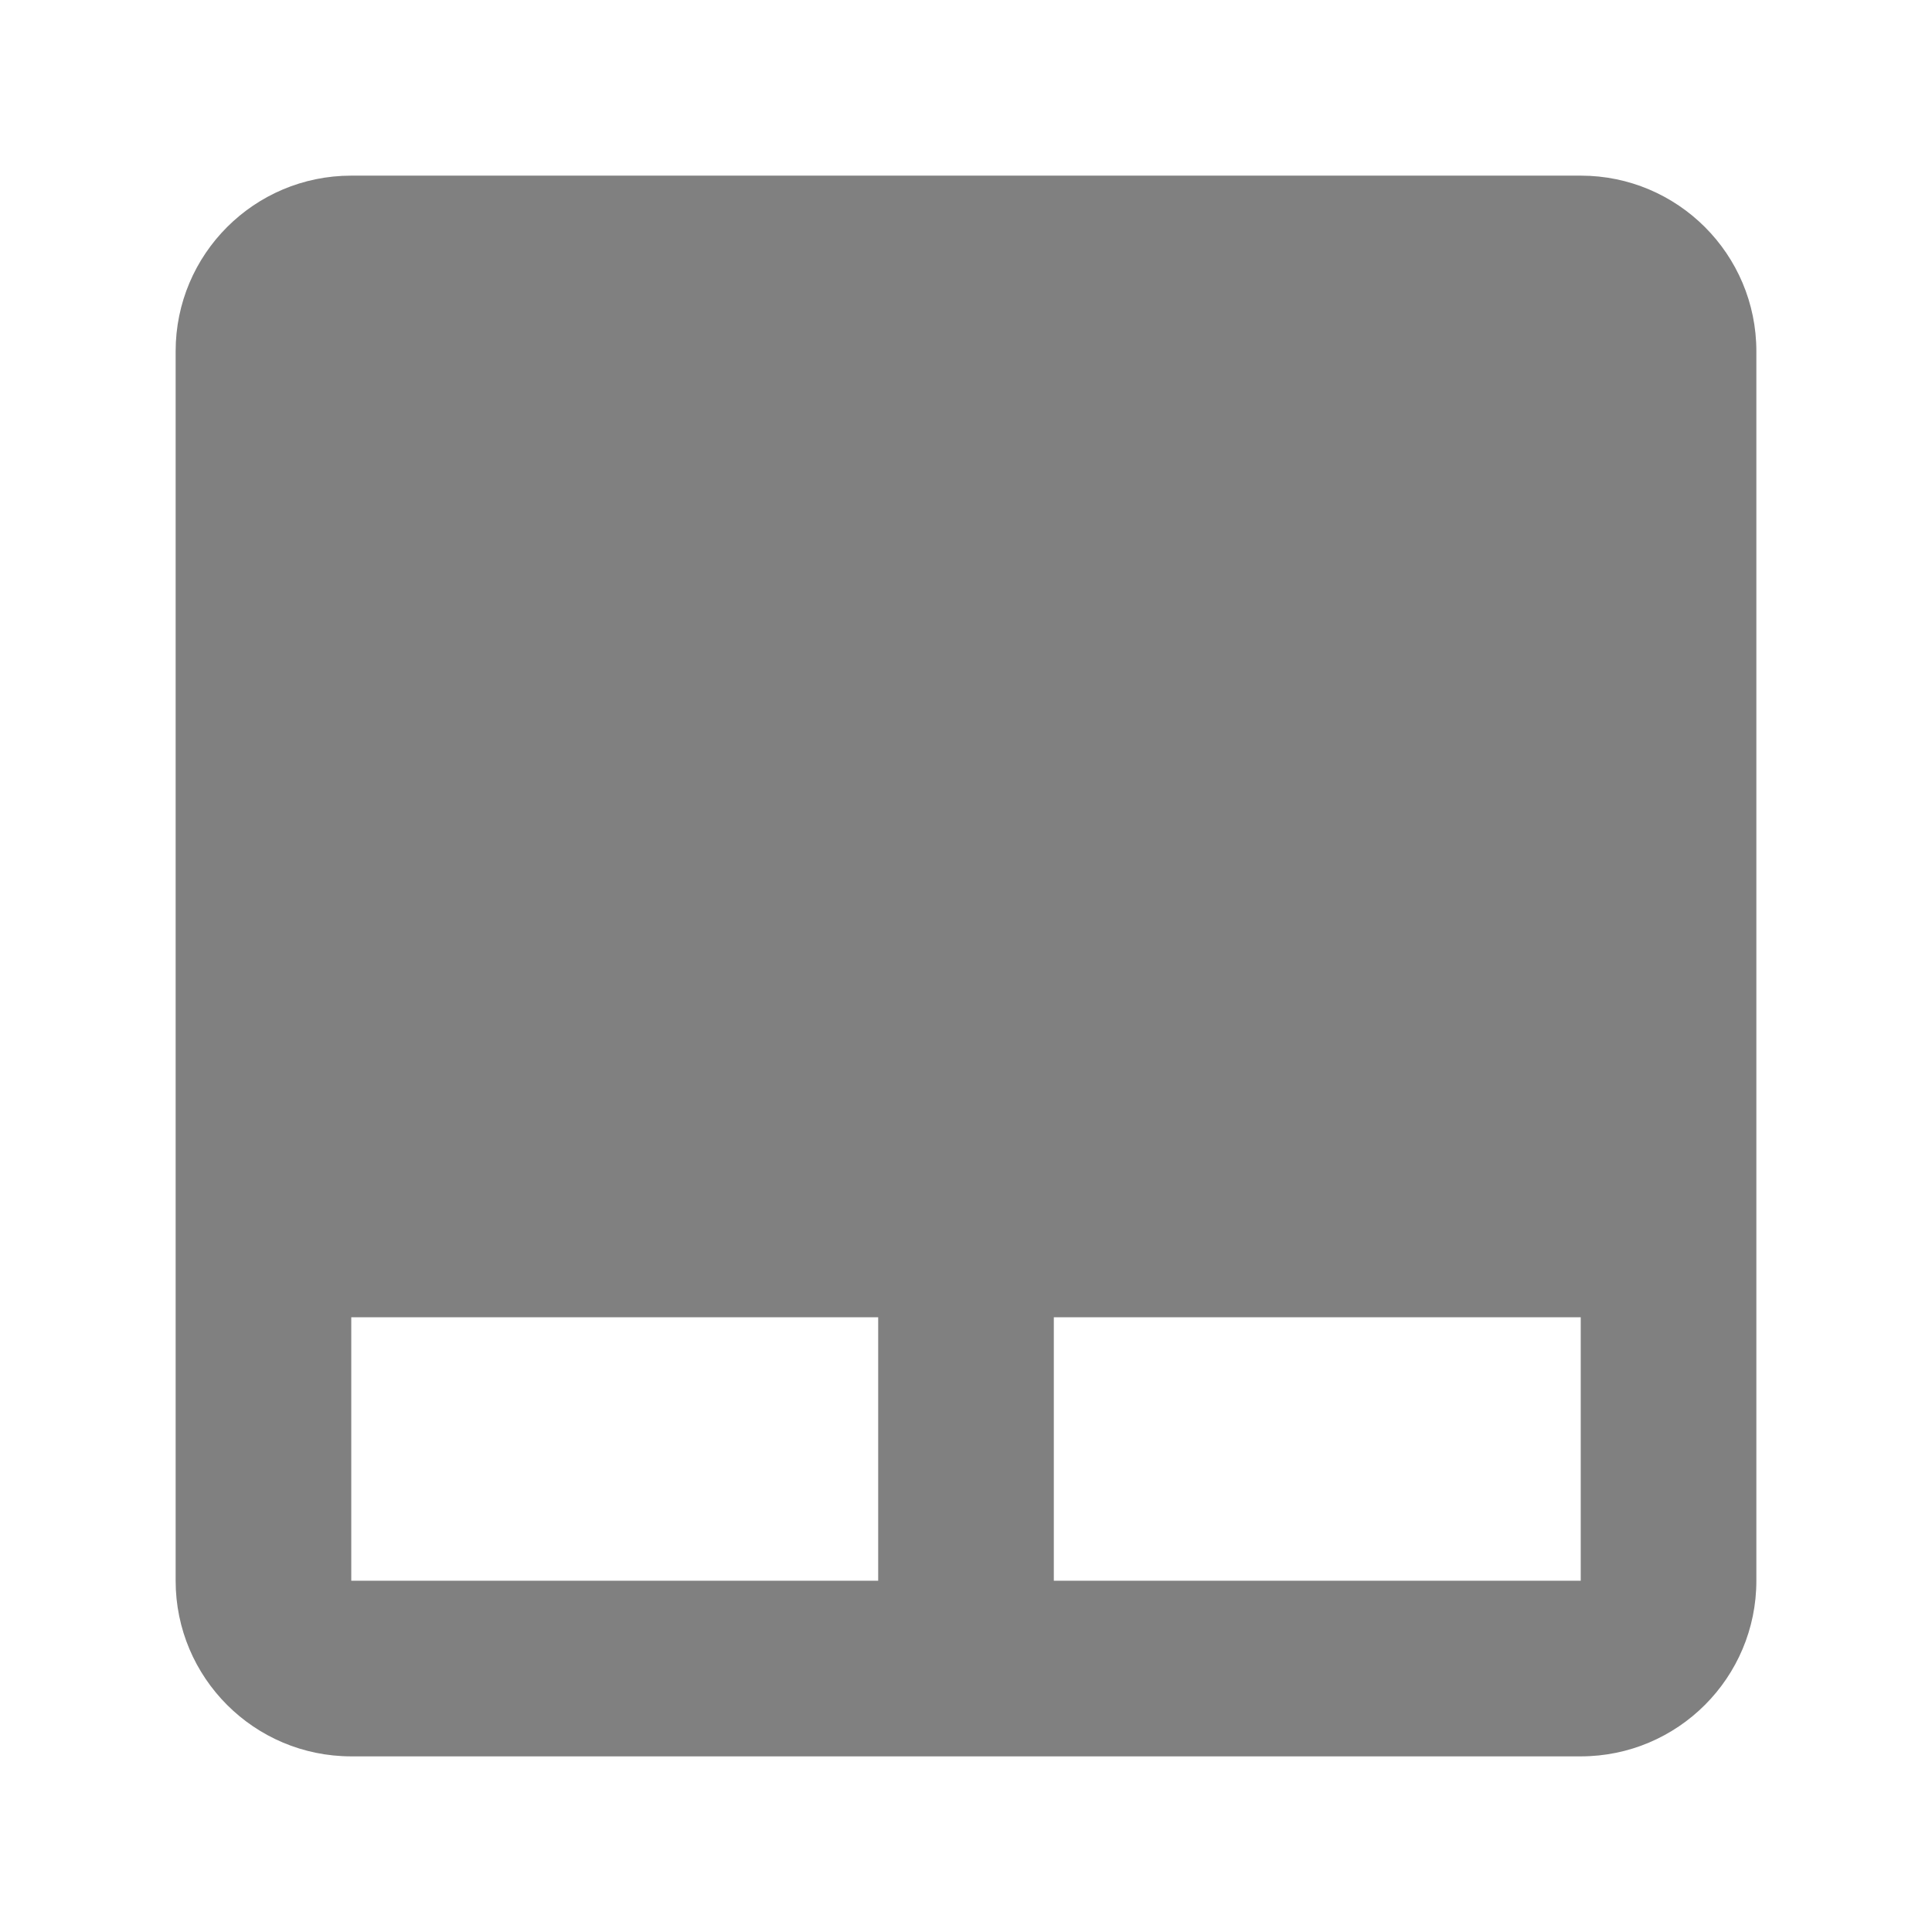
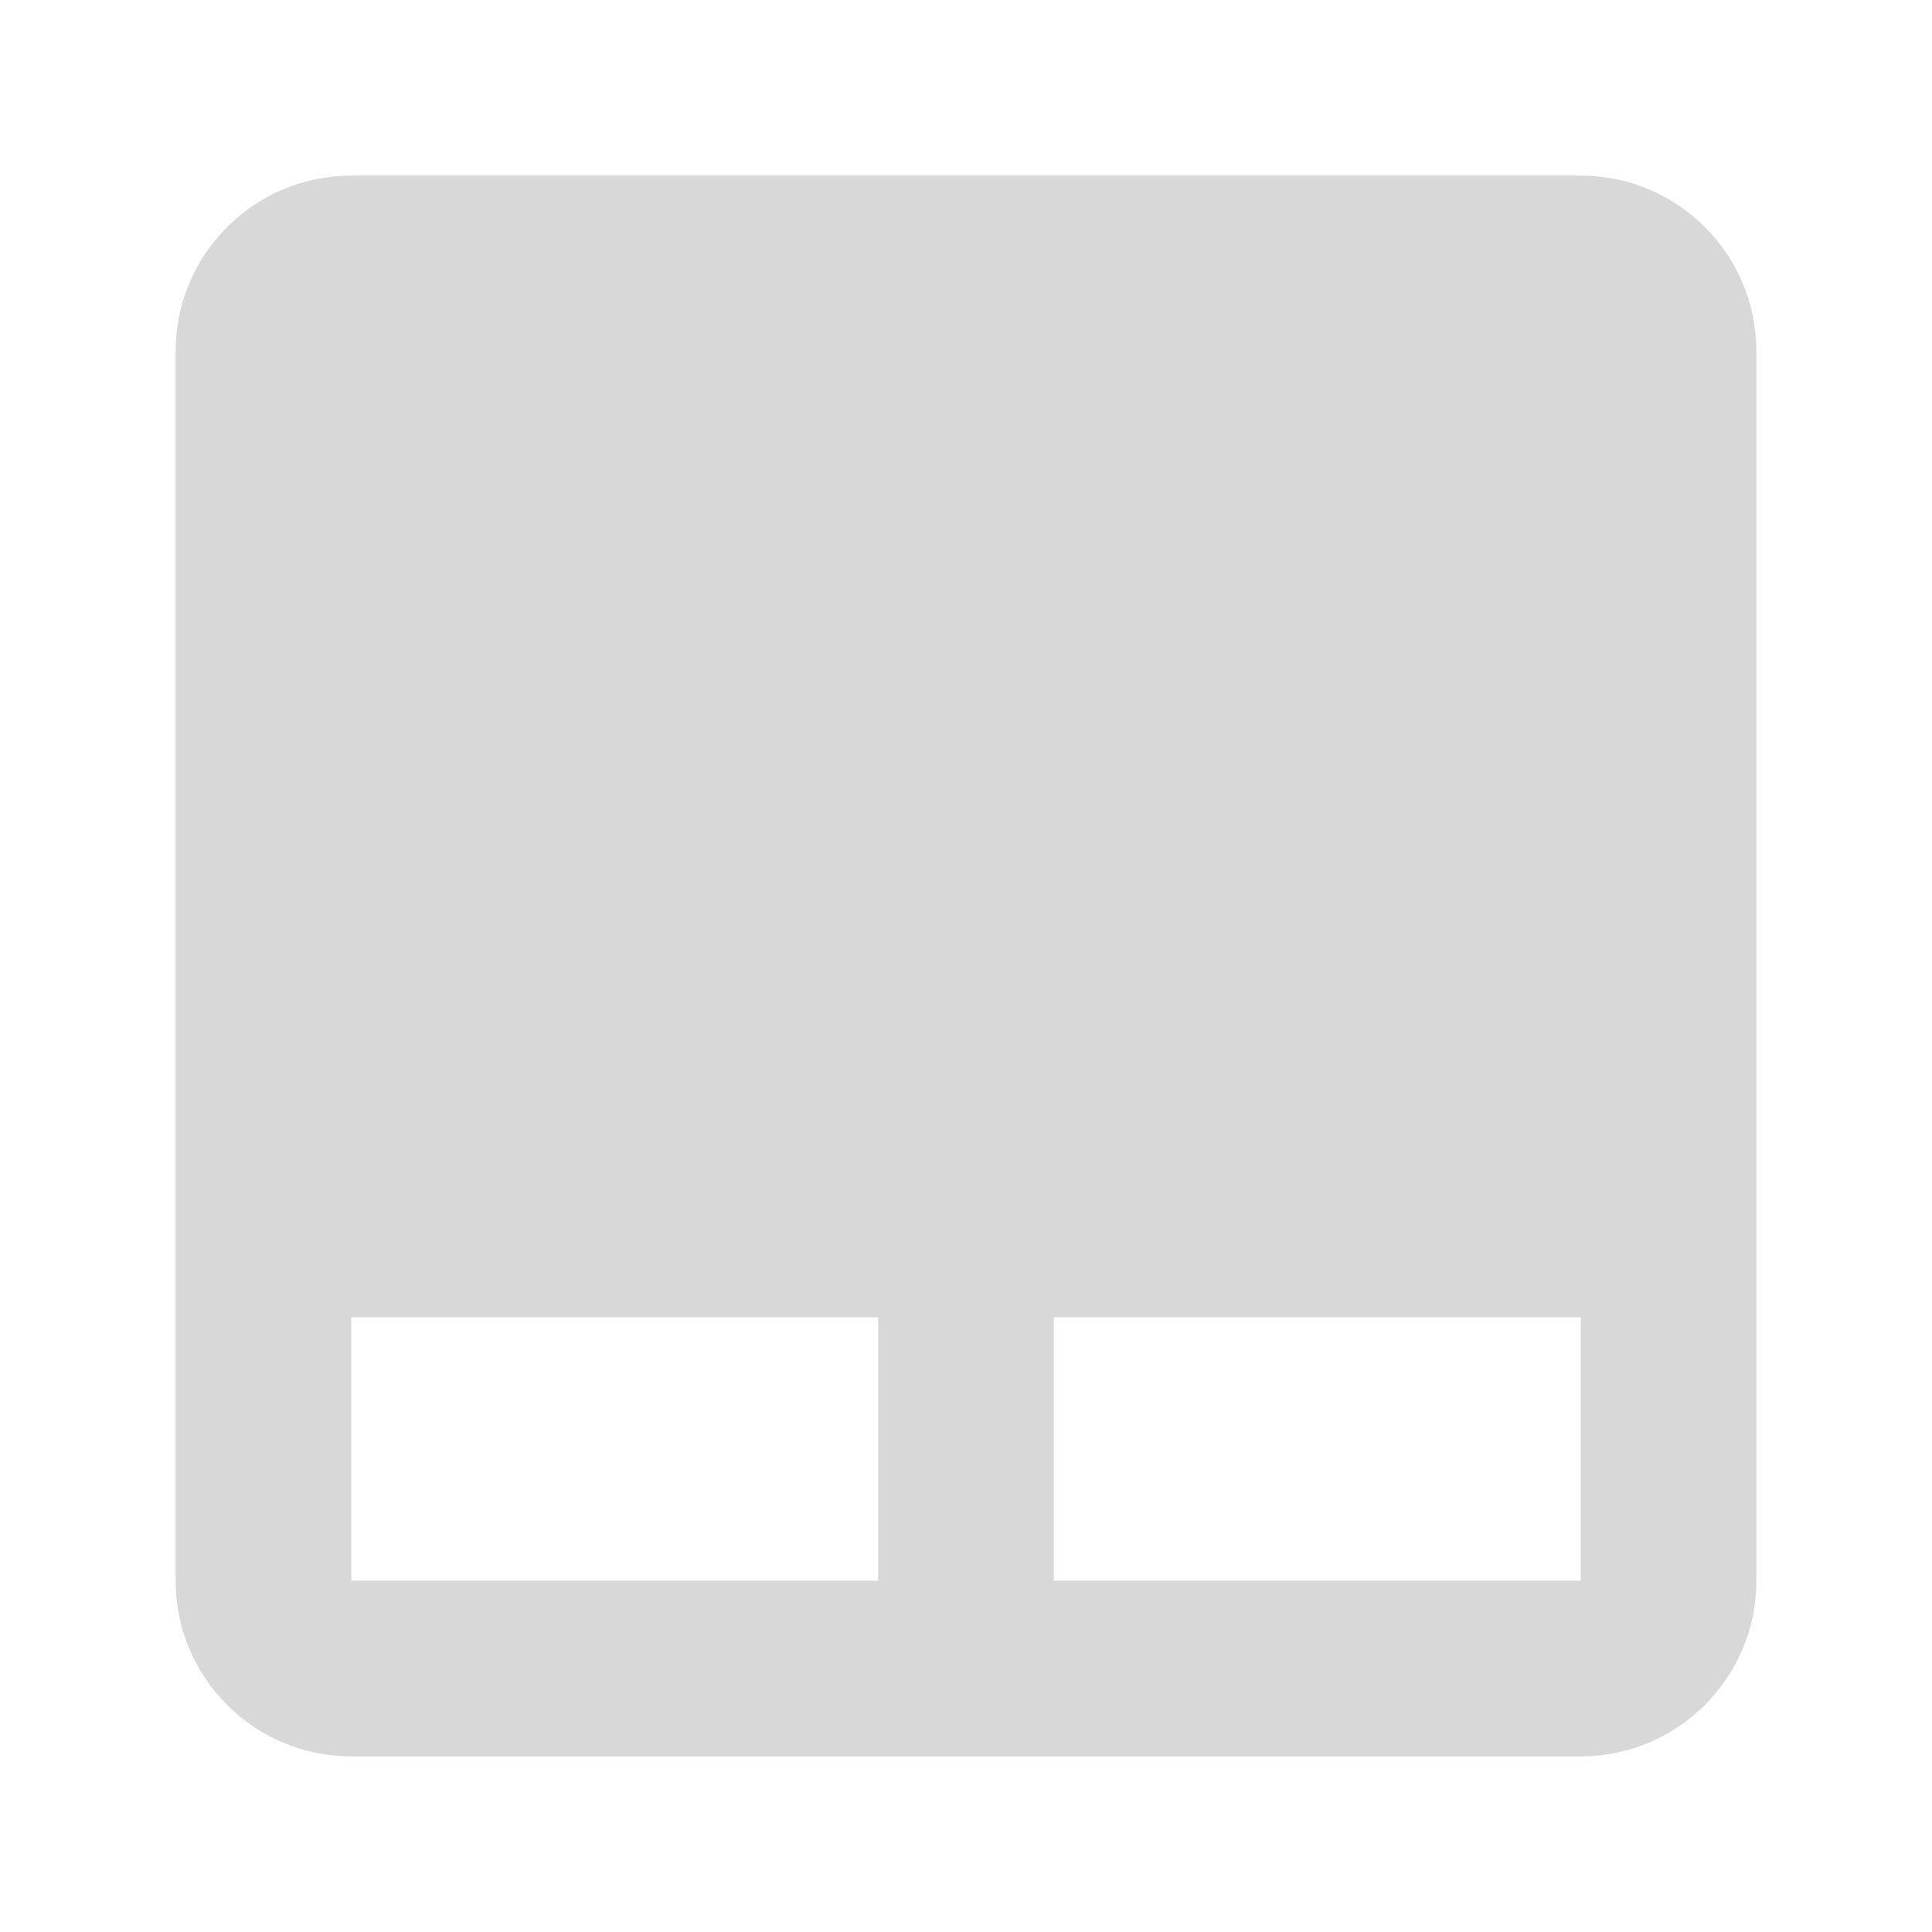
<svg xmlns="http://www.w3.org/2000/svg" viewBox="0 0 22 22">
  <defs>
    <style id="current-color-scheme" type="text/css">
-       .ColorScheme-Text { color: #808080 }
+       .ColorScheme-Text { color: #D8D8D8 }
    </style>
  </defs>
  <g transform="translate(-1,-1)">
    <path class="ColorScheme-Text" style="fill:currentColor" d="M 5,3 a 2,2 0 0 0 -2,2 v 14 a 2,2 0 0 0 2,2 h 14 a 2,2 0 0 0 2,-2 v -14 a 2,2 0 0 0 -2,-2             M 5,16 h 6 v 3 h -6 M 13,16 h 6 v 3 h -6" />
  </g>
</svg>
